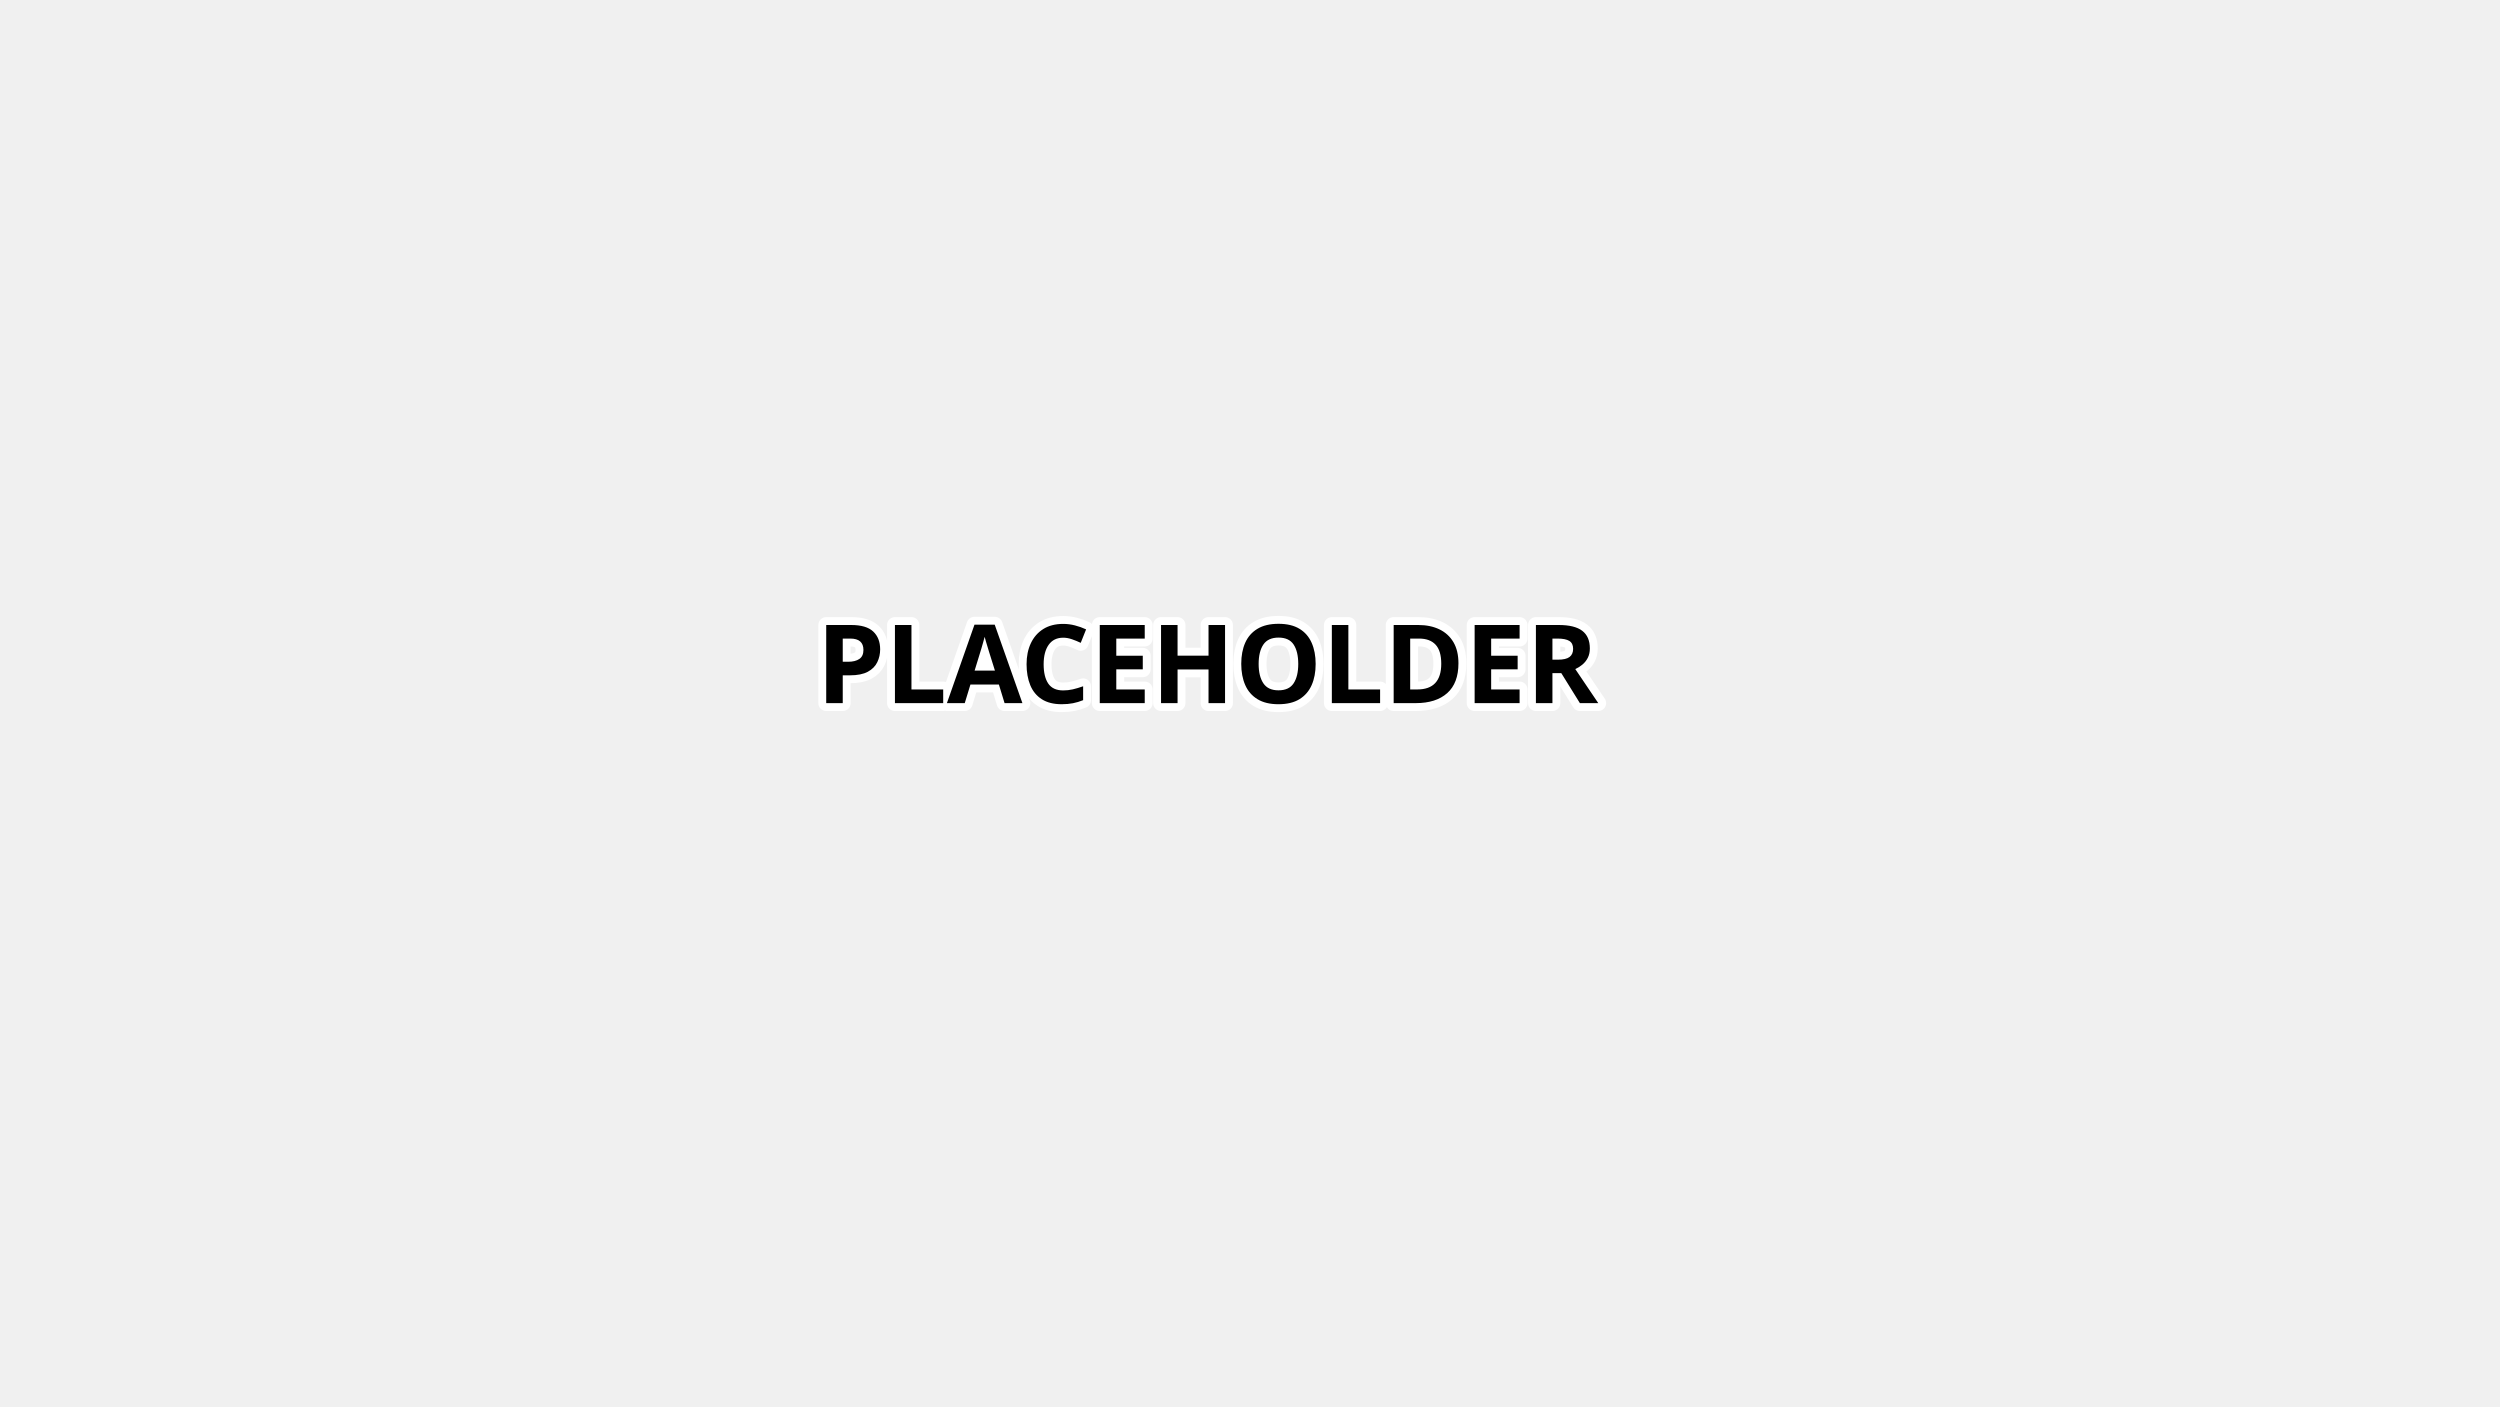
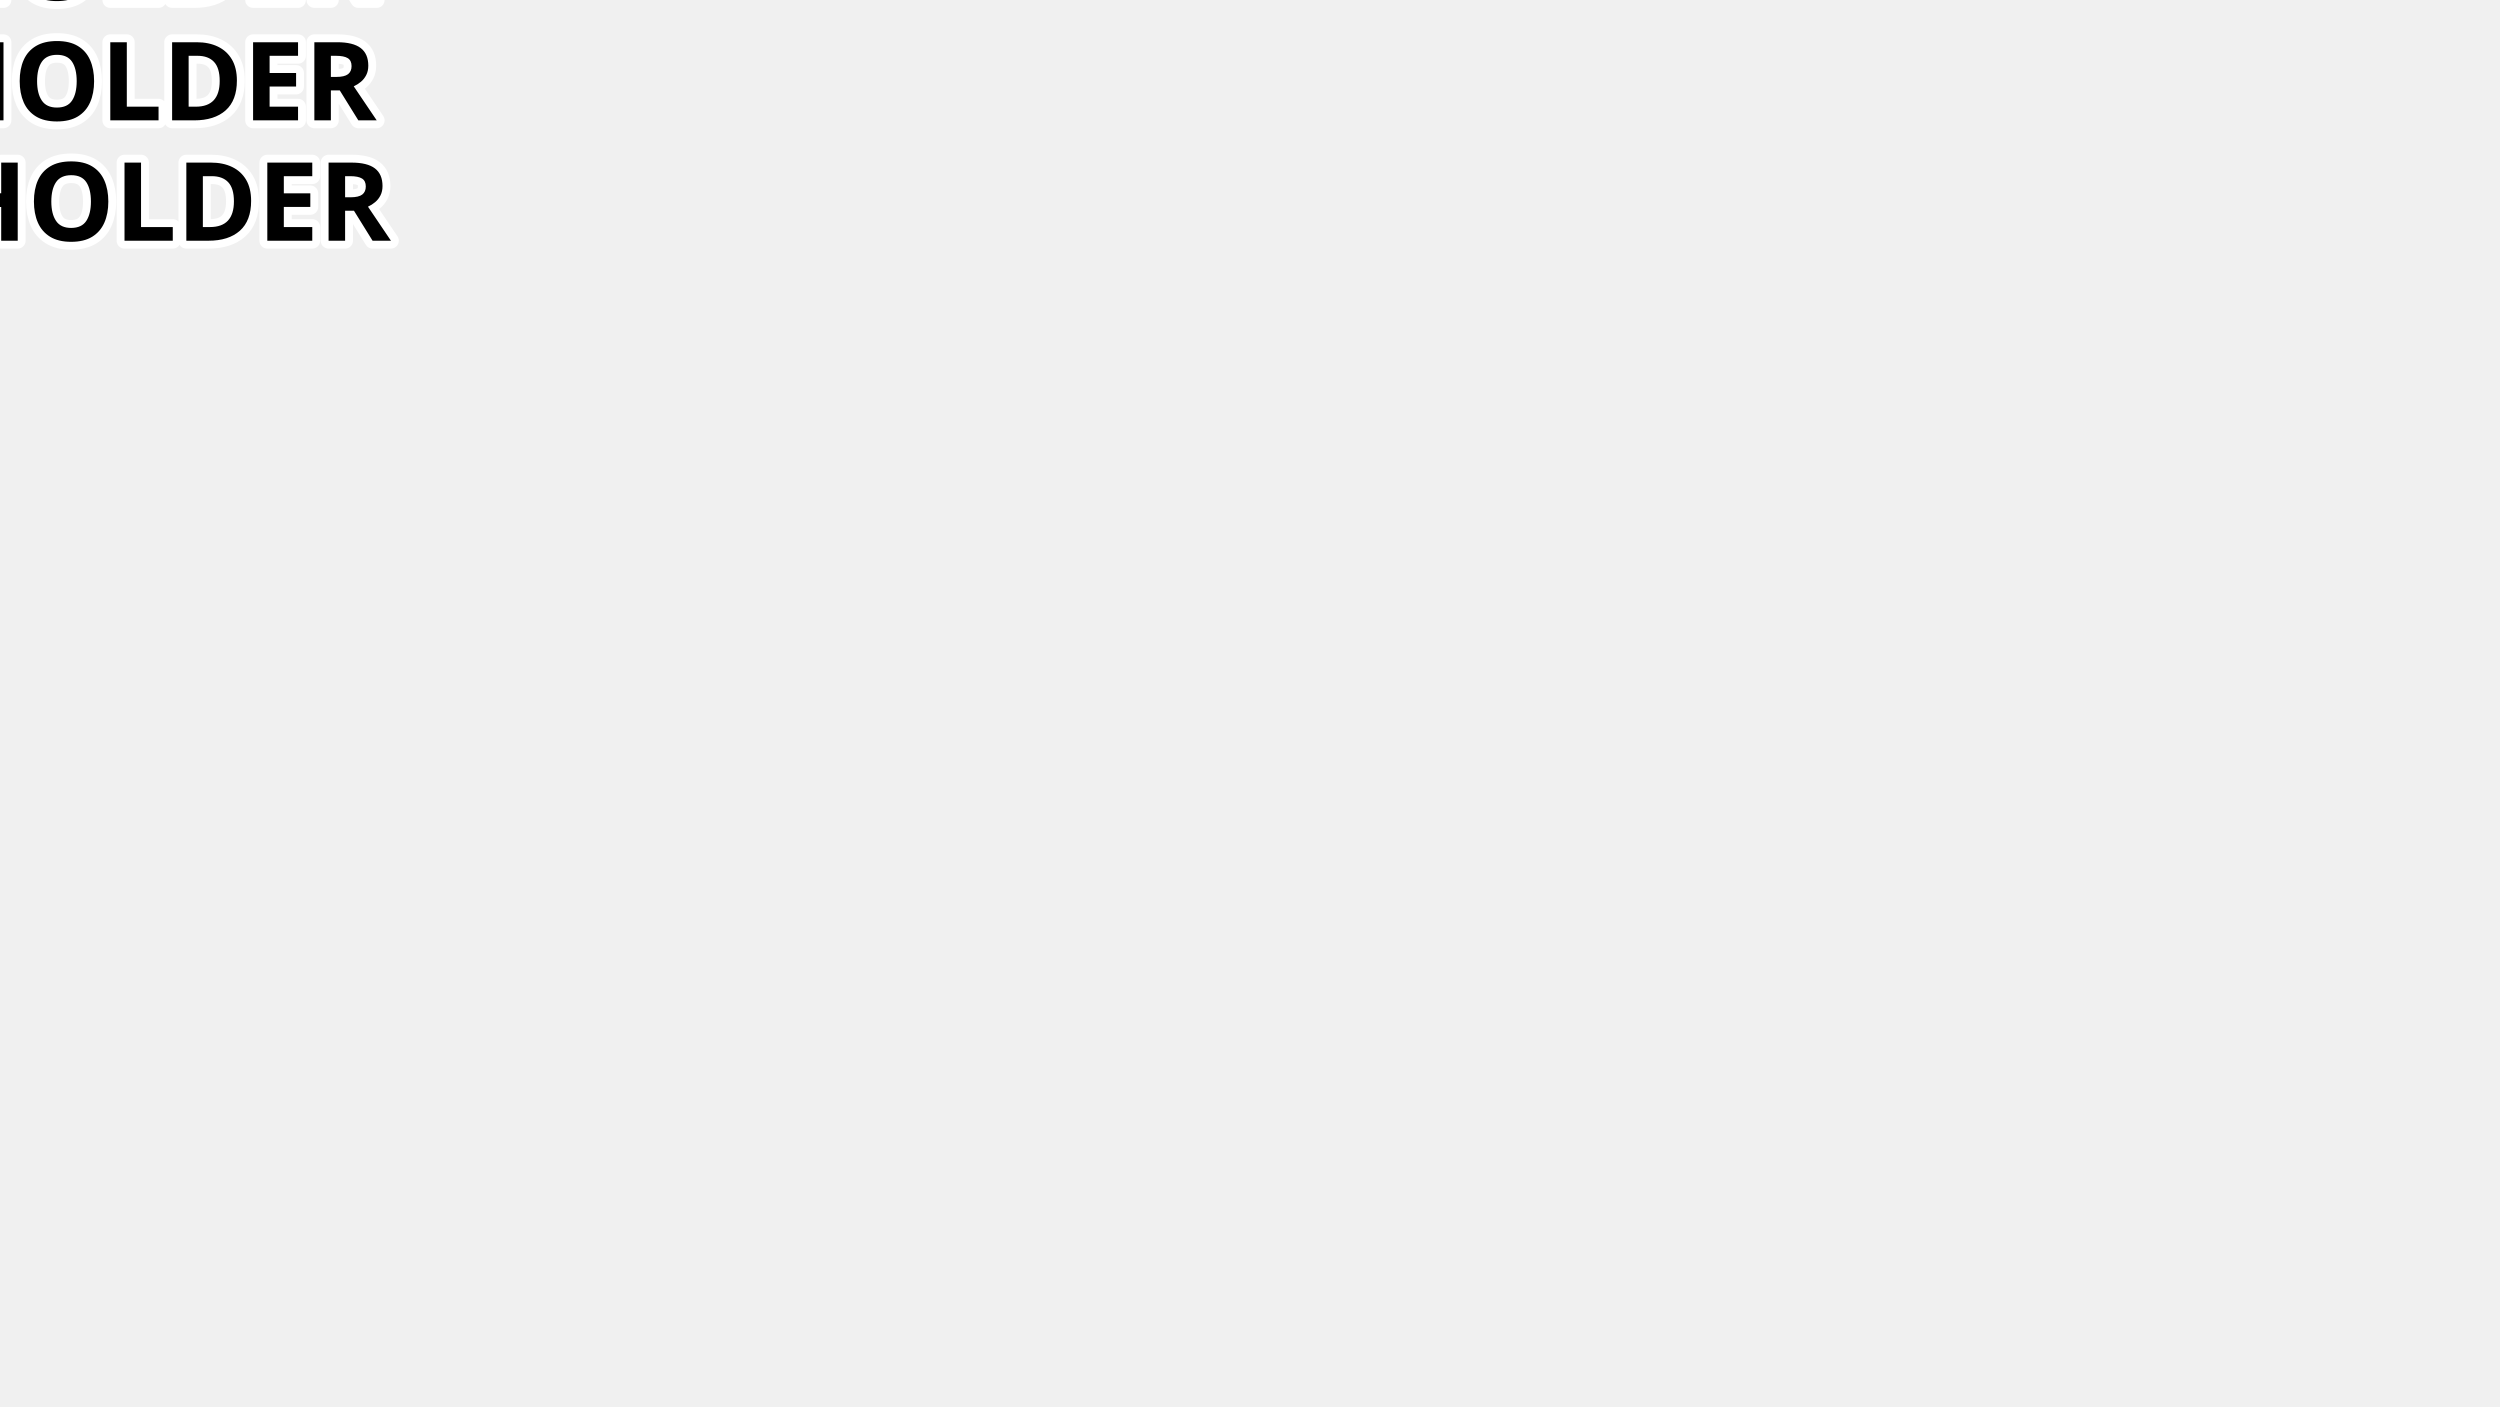
<svg xmlns="http://www.w3.org/2000/svg" width="1920" height="1080" viewBox="0 0 1920 1080" version="1.1" id="svg1">
  <defs id="defs1" />
-   <text xml:space="preserve" style="font-weight:800;font-size:84.033px;line-height:1.1;font-family:'JetBrains Mono';-inkscape-font-specification:'JetBrains Mono Ultra-Bold';text-align:center;letter-spacing:0px;writing-mode:lr-tb;direction:ltr;text-anchor:middle;fill:#000000;stroke:#ffffff;stroke-width:12.1;stroke-linecap:round;stroke-linejoin:round;stroke-dasharray:none;stroke-opacity:1;paint-order:stroke markers fill" x="960" y="540" id="text1">
-     <tspan x="960" y="540" style="stroke:#ffffff;stroke-width:12.1;stroke-linecap:round;stroke-linejoin:round;stroke-dasharray:none;stroke-opacity:1;paint-order:stroke markers fill" id="tspan2">PLACEHOLDER</tspan>
+   <text style="font-weight:800;font-size:84.033px;line-height:1.1;font-family:'JetBrains Mono';-inkscape-font-specification:'JetBrains Mono Ultra-Bold';text-align:center;letter-spacing:0px;writing-mode:lr-tb;direction:ltr;text-anchor:middle;fill:#000000;stroke:#ffffff;stroke-width:12.1;stroke-linecap:round;stroke-linejoin:round;stroke-dasharray:none;stroke-opacity:1;paint-order:stroke markers fill" id="text1">
+     <tspan x="0" y="0" id="tspan2">PLACEHOLDER</tspan>
+     <tspan x="0" y="1.1em" id="tspan2">PLACEHOLDER</tspan>
+     <tspan x="0" y="2.2em" id="tspan2">PLACEHOLDER</tspan>
  </text>
</svg>
